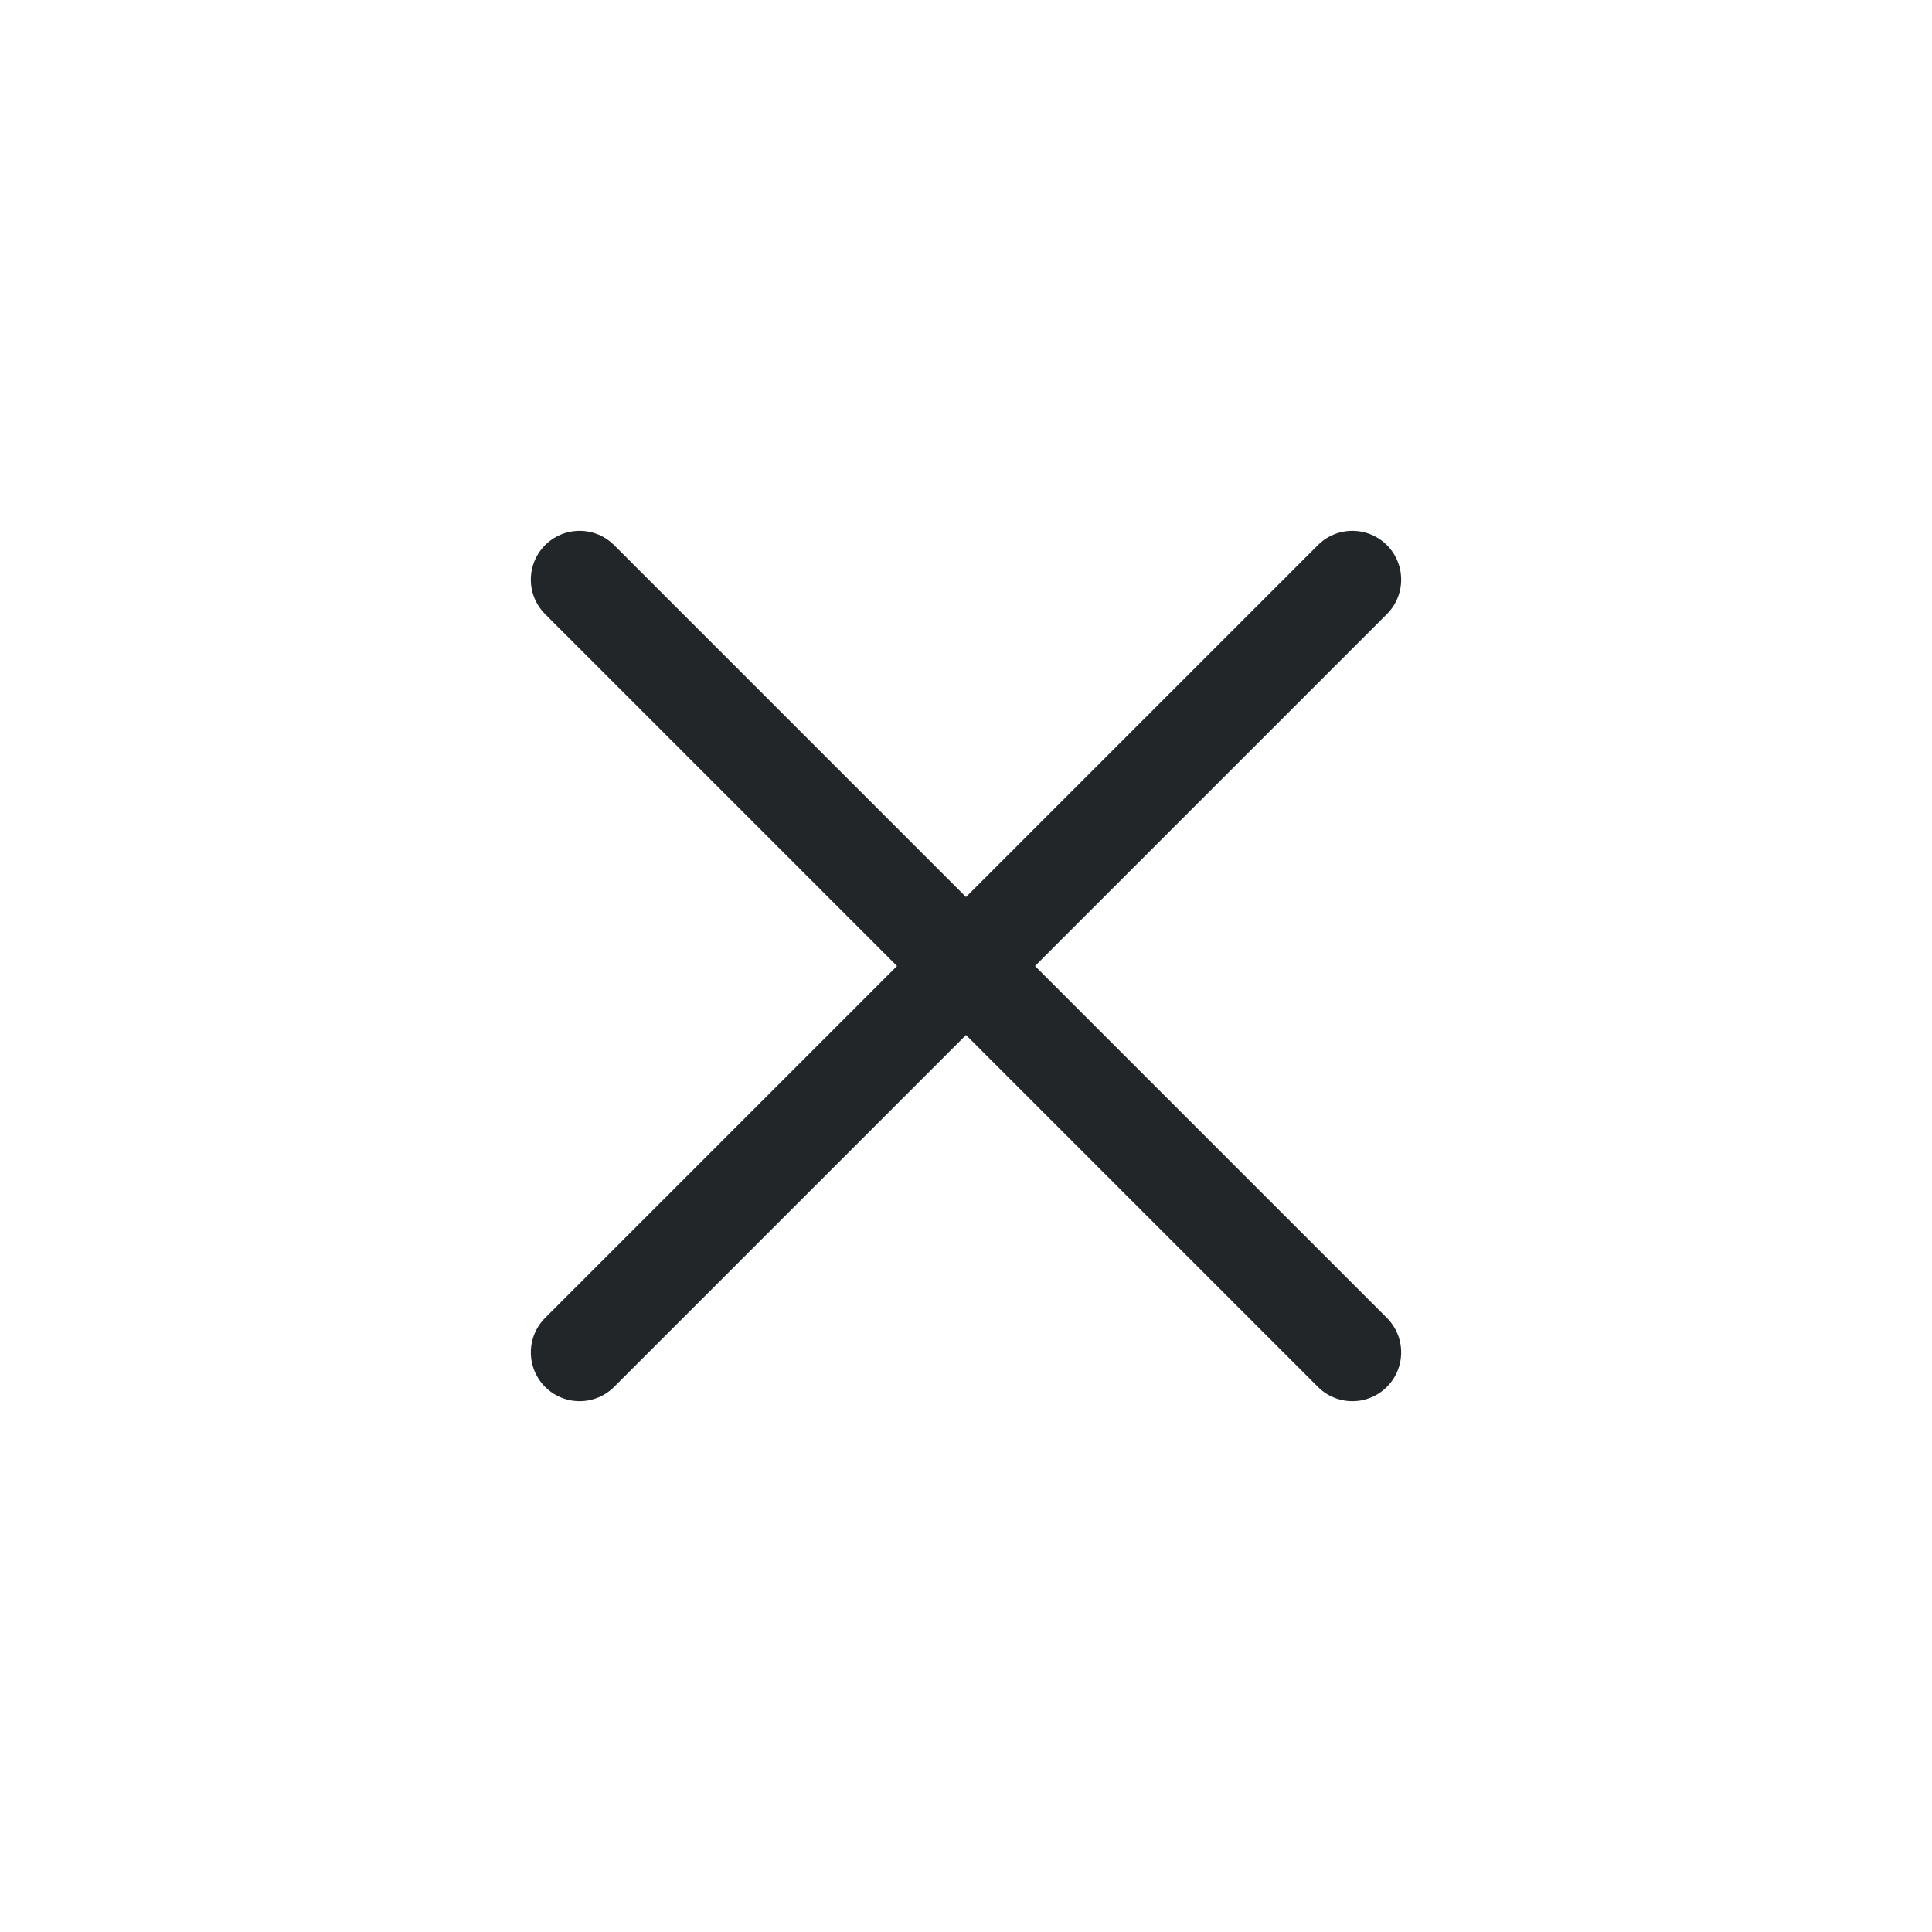
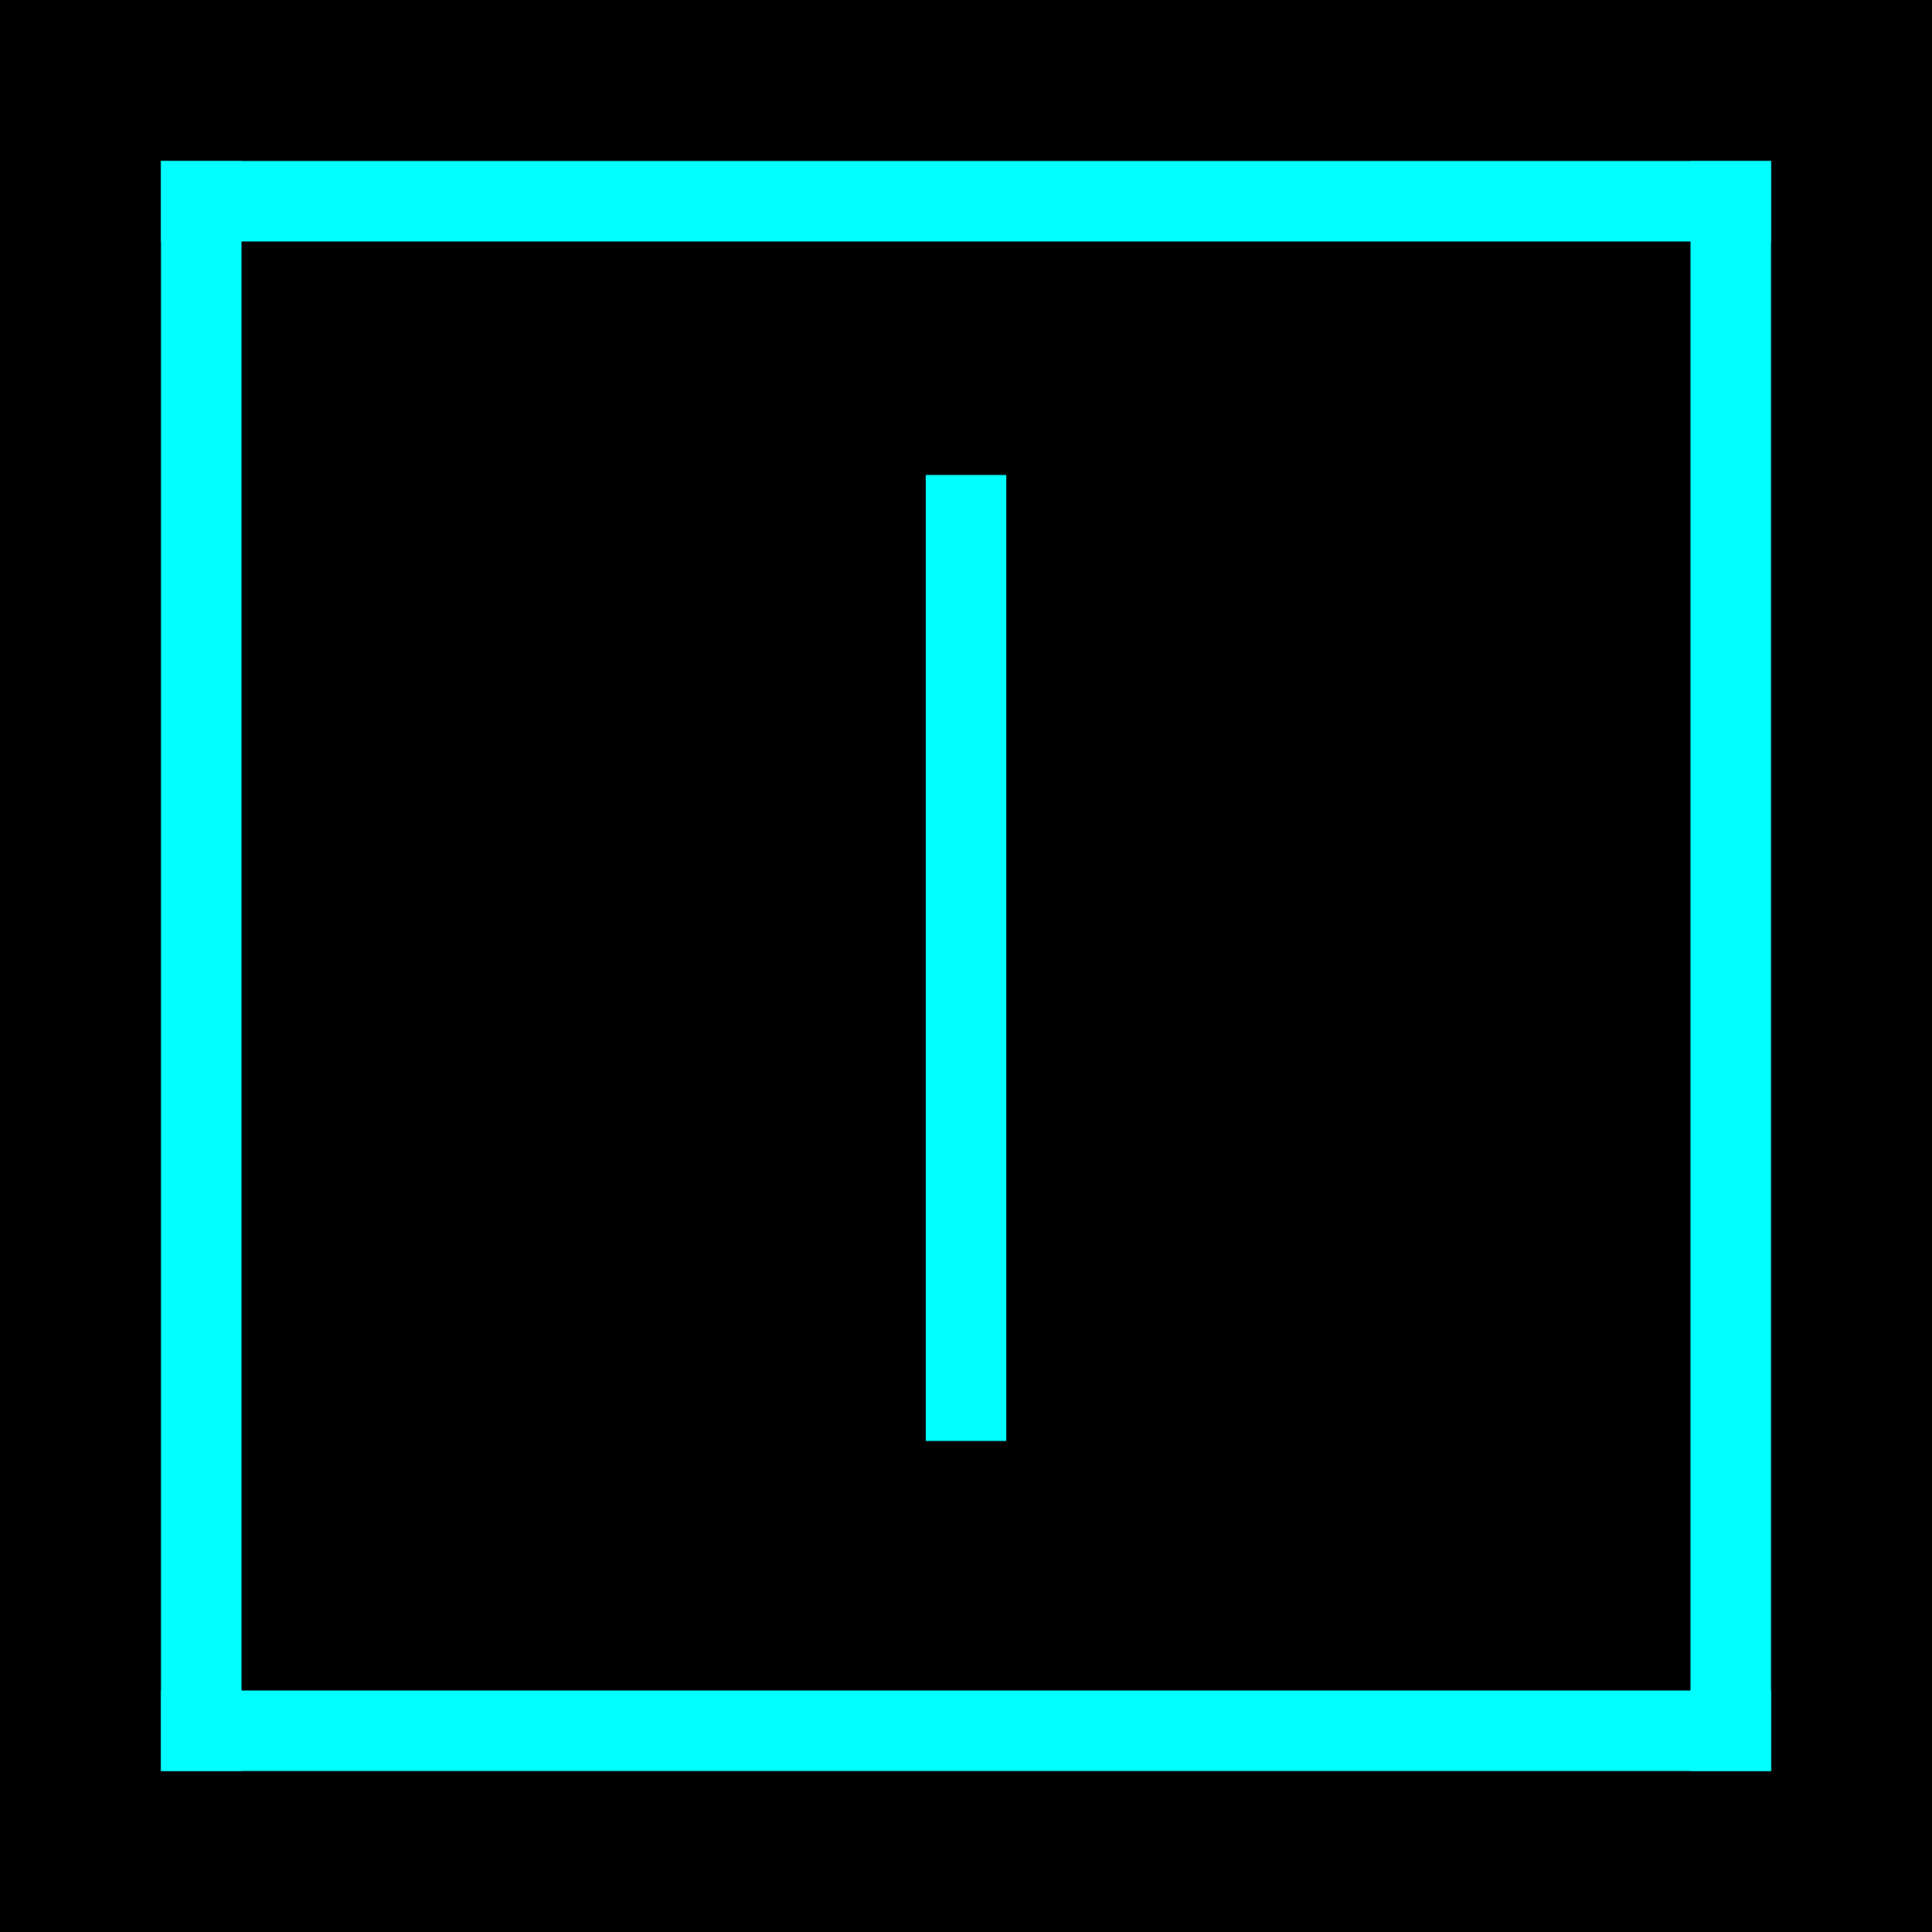
<svg xmlns="http://www.w3.org/2000/svg" viewBox="0 0 50 50" version="1.2" baseProfile="tiny">
  <defs>
</defs>
  <g fill="none" stroke="black" stroke-width="1" fill-rule="evenodd" stroke-linecap="square" stroke-linejoin="bevel">
-     <g fill="none" stroke="#232629" stroke-opacity="1" stroke-width="1.01" stroke-linecap="round" stroke-linejoin="miter" stroke-miterlimit="2" transform="matrix(2.5,0,0,2.5,2.5,2.5)" font-family="Noto Sans" font-size="10" font-weight="400" font-style="normal">
-       <polyline fill="none" vector-effect="none" points="5,5 13,13 " />
-       <polyline fill="none" vector-effect="none" points="13,5 5,13 " />
+     <g fill="#000000" fill-opacity="1" stroke="none" transform="matrix(4.16667,0,0,4.16667,-3.68595e-08,0)" font-family="Conthrax" font-size="10" font-weight="400" font-style="normal">
+       <rect x="8.84628e-09" y="0" width="12" height="12" />
    </g>
-     <g fill="none" stroke="#000000" stroke-opacity="1" stroke-width="1" stroke-linecap="square" stroke-linejoin="bevel" transform="matrix(1,0,0,1,0,0)" font-family="Noto Sans" font-size="10" font-weight="400" font-style="normal">
+     <g fill="#000000" fill-opacity="1" stroke="none" transform="matrix(4.16667,0,0,4.16667,1.99055,0)" font-family="Conthrax" font-size="10" font-weight="400" font-style="normal">
+       <rect x="0.522" y="1" width="10" height="10" />
+     </g>
+     <g fill="#00ffff" fill-opacity="1" stroke="none" transform="matrix(4.16667,0,0,4.16667,-3.68595e-08,0)" font-family="Conthrax" font-size="10" font-weight="400" font-style="normal">
+       <rect x="1" y="1" width="0.5" height="10" />
+     </g>
+     <g fill="#00ffff" fill-opacity="1" stroke="none" transform="matrix(4.16667,0,0,4.16667,-3.68595e-08,0)" font-family="Conthrax" font-size="10" font-weight="400" font-style="normal">
+       <rect x="10.5" y="1" width="0.5" height="10" />
+     </g>
+     <g fill="#00ffff" fill-opacity="1" stroke="none" transform="matrix(4.16667,0,0,4.16667,-3.68595e-08,0)" font-family="Conthrax" font-size="10" font-weight="400" font-style="normal">
+       <rect x="1" y="1" width="10" height="0.5" />
+     </g>
+     <g fill="#00ffff" fill-opacity="1" stroke="none" transform="matrix(0,4.16667,-4.16667,0,-3.68595e-08,0)" font-family="Conthrax" font-size="10" font-weight="400" font-style="normal">
+       <rect x="2.95" y="-6.25" width="6" height="0.5" />
+     </g>
+     <g fill="#00ffff" fill-opacity="1" stroke="none" transform="matrix(4.16667,0,0,4.16667,-3.68595e-08,0)" font-family="Conthrax" font-size="10" font-weight="400" font-style="normal">
+       <rect x="1" y="10.5" width="10" height="0.5" />
+     </g>
+     <g fill="none" stroke="#000000" stroke-opacity="1" stroke-width="1" stroke-linecap="square" stroke-linejoin="bevel" transform="matrix(1,0,0,1,0,0)" font-family="Conthrax" font-size="10" font-weight="400" font-style="normal">
</g>
  </g>
</svg>
